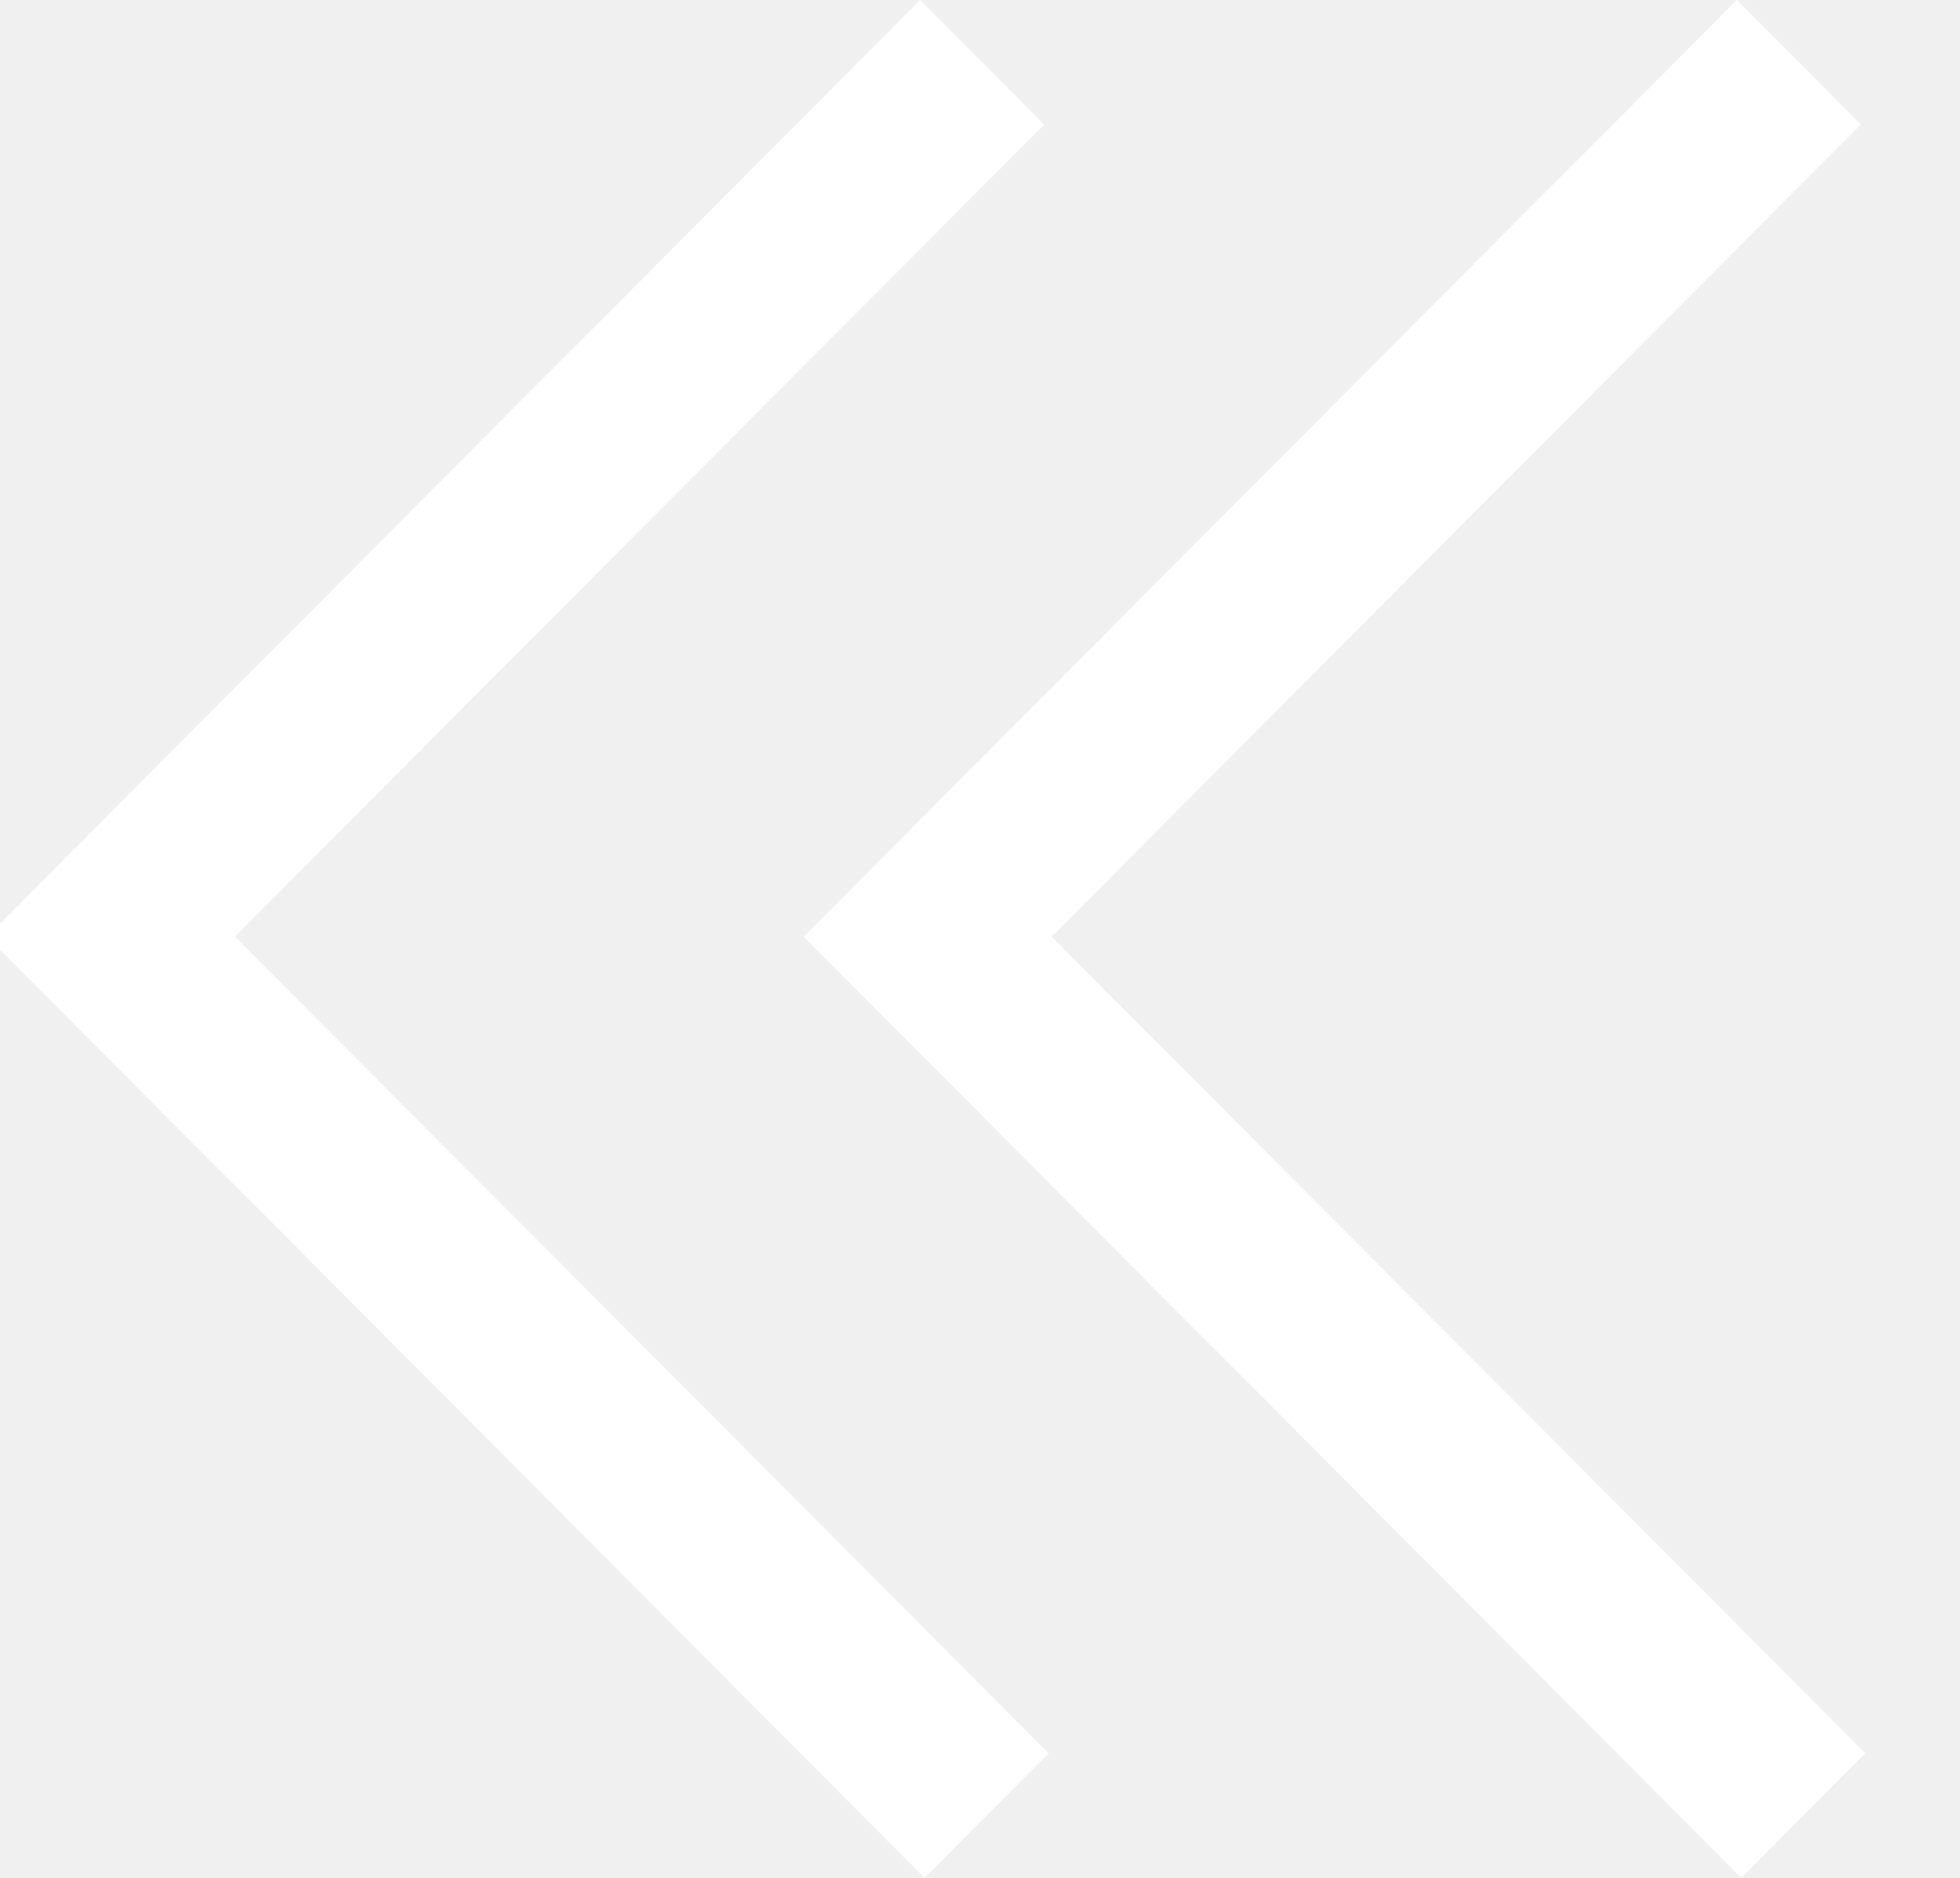
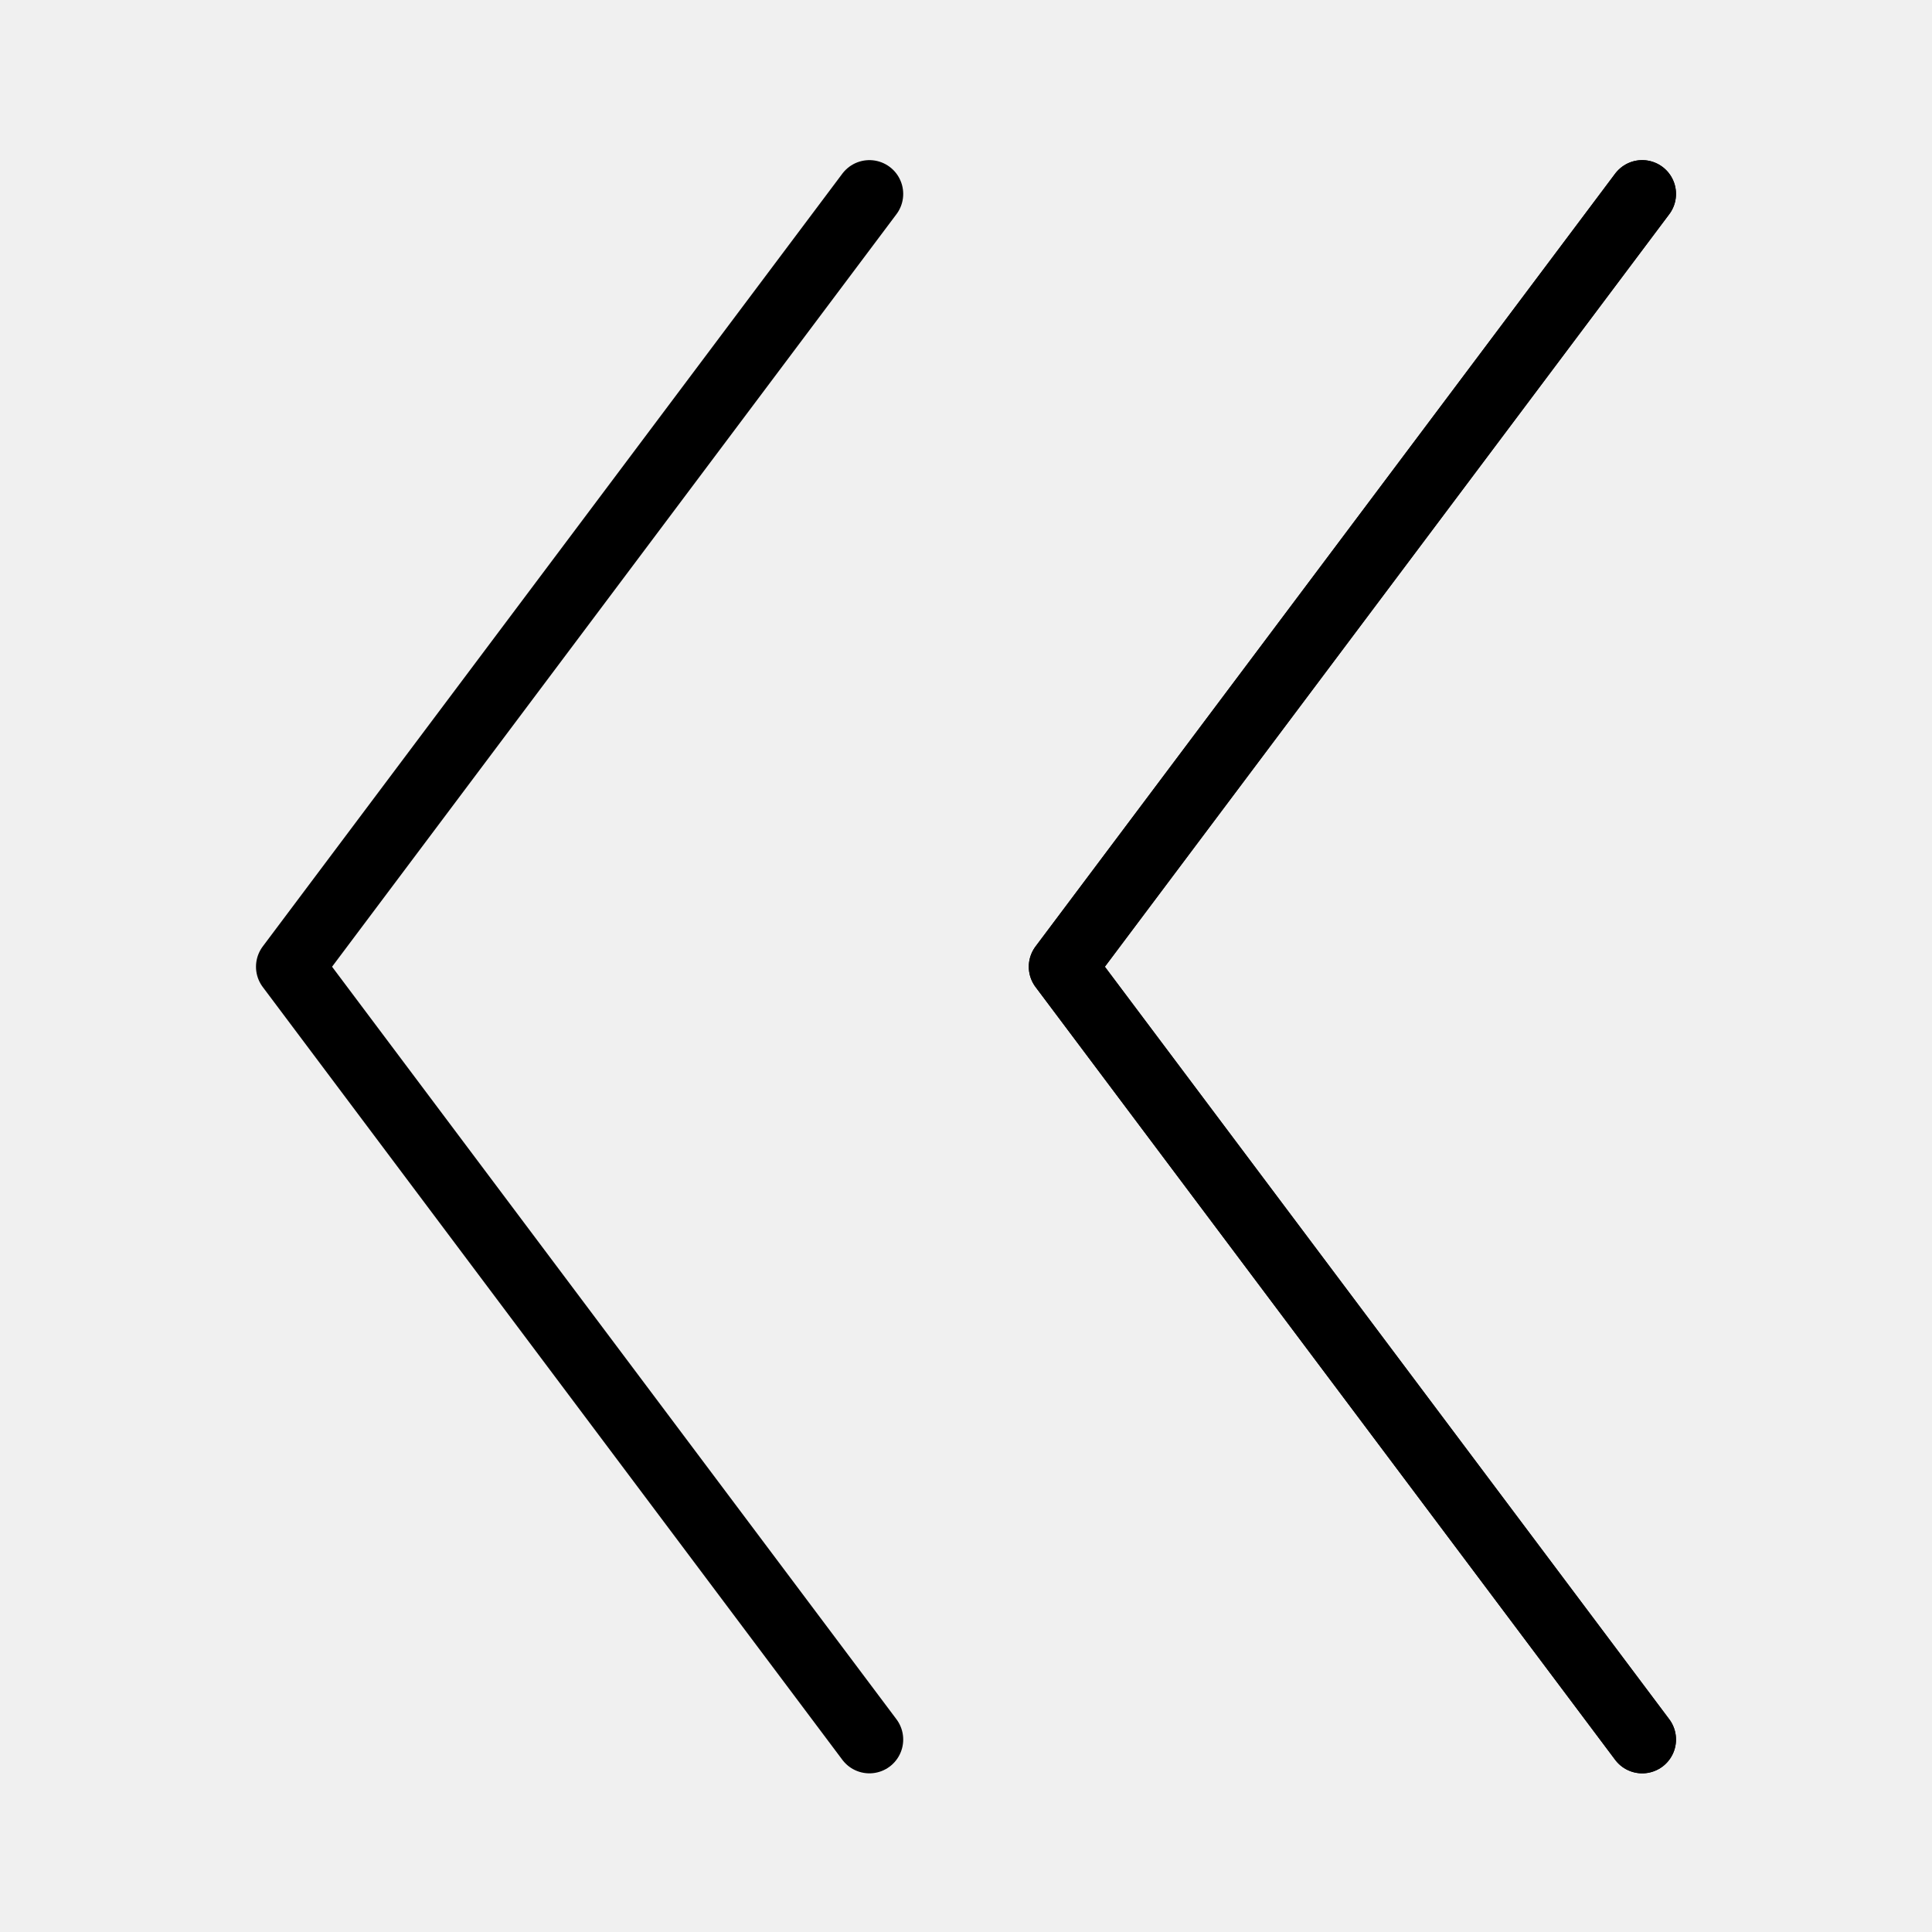
- <svg xmlns="http://www.w3.org/2000/svg" width="24px" height="23px" viewBox="0 0 24 23">
-   <g stroke="none" stroke-width="1" fill="none" fill-rule="evenodd">
-     <g transform="translate(-418, -780)" fill="#FFFFFF">
-       <path d="M429.159,801.475 L430.678,803 L442.159,791.472 L430.733,780 L429.214,781.525 L439.122,791.472 L429.159,801.475 Z M419.159,801.475 L420.678,803 L432.159,791.472 L420.733,780 L419.214,781.525 L429.122,791.472 L419.159,801.475 Z" transform="translate(430, 791) scale(-1, 1) translate(-430, -791)" />
-     </g>
+ <svg xmlns="http://www.w3.org/2000/svg" width="100" height="100" viewBox="0 0 100 100" version="1.1">
+   <style>
+   path {
+ 	fill:none;
+ 	stroke-linecap:round;
+ 	stroke-linejoin:round;
+ 	stroke-width:3.5;
+ 	stroke:#000;
+   }
+ </style>
+   <g transform="translate(0,-952.3621)">
+     <path d="m45 962.4-30 40 30 40M85 962.4l-30 40 30 40" />
+     <path d="m85 962.4-30 40 30 40" />
  </g>
</svg>
